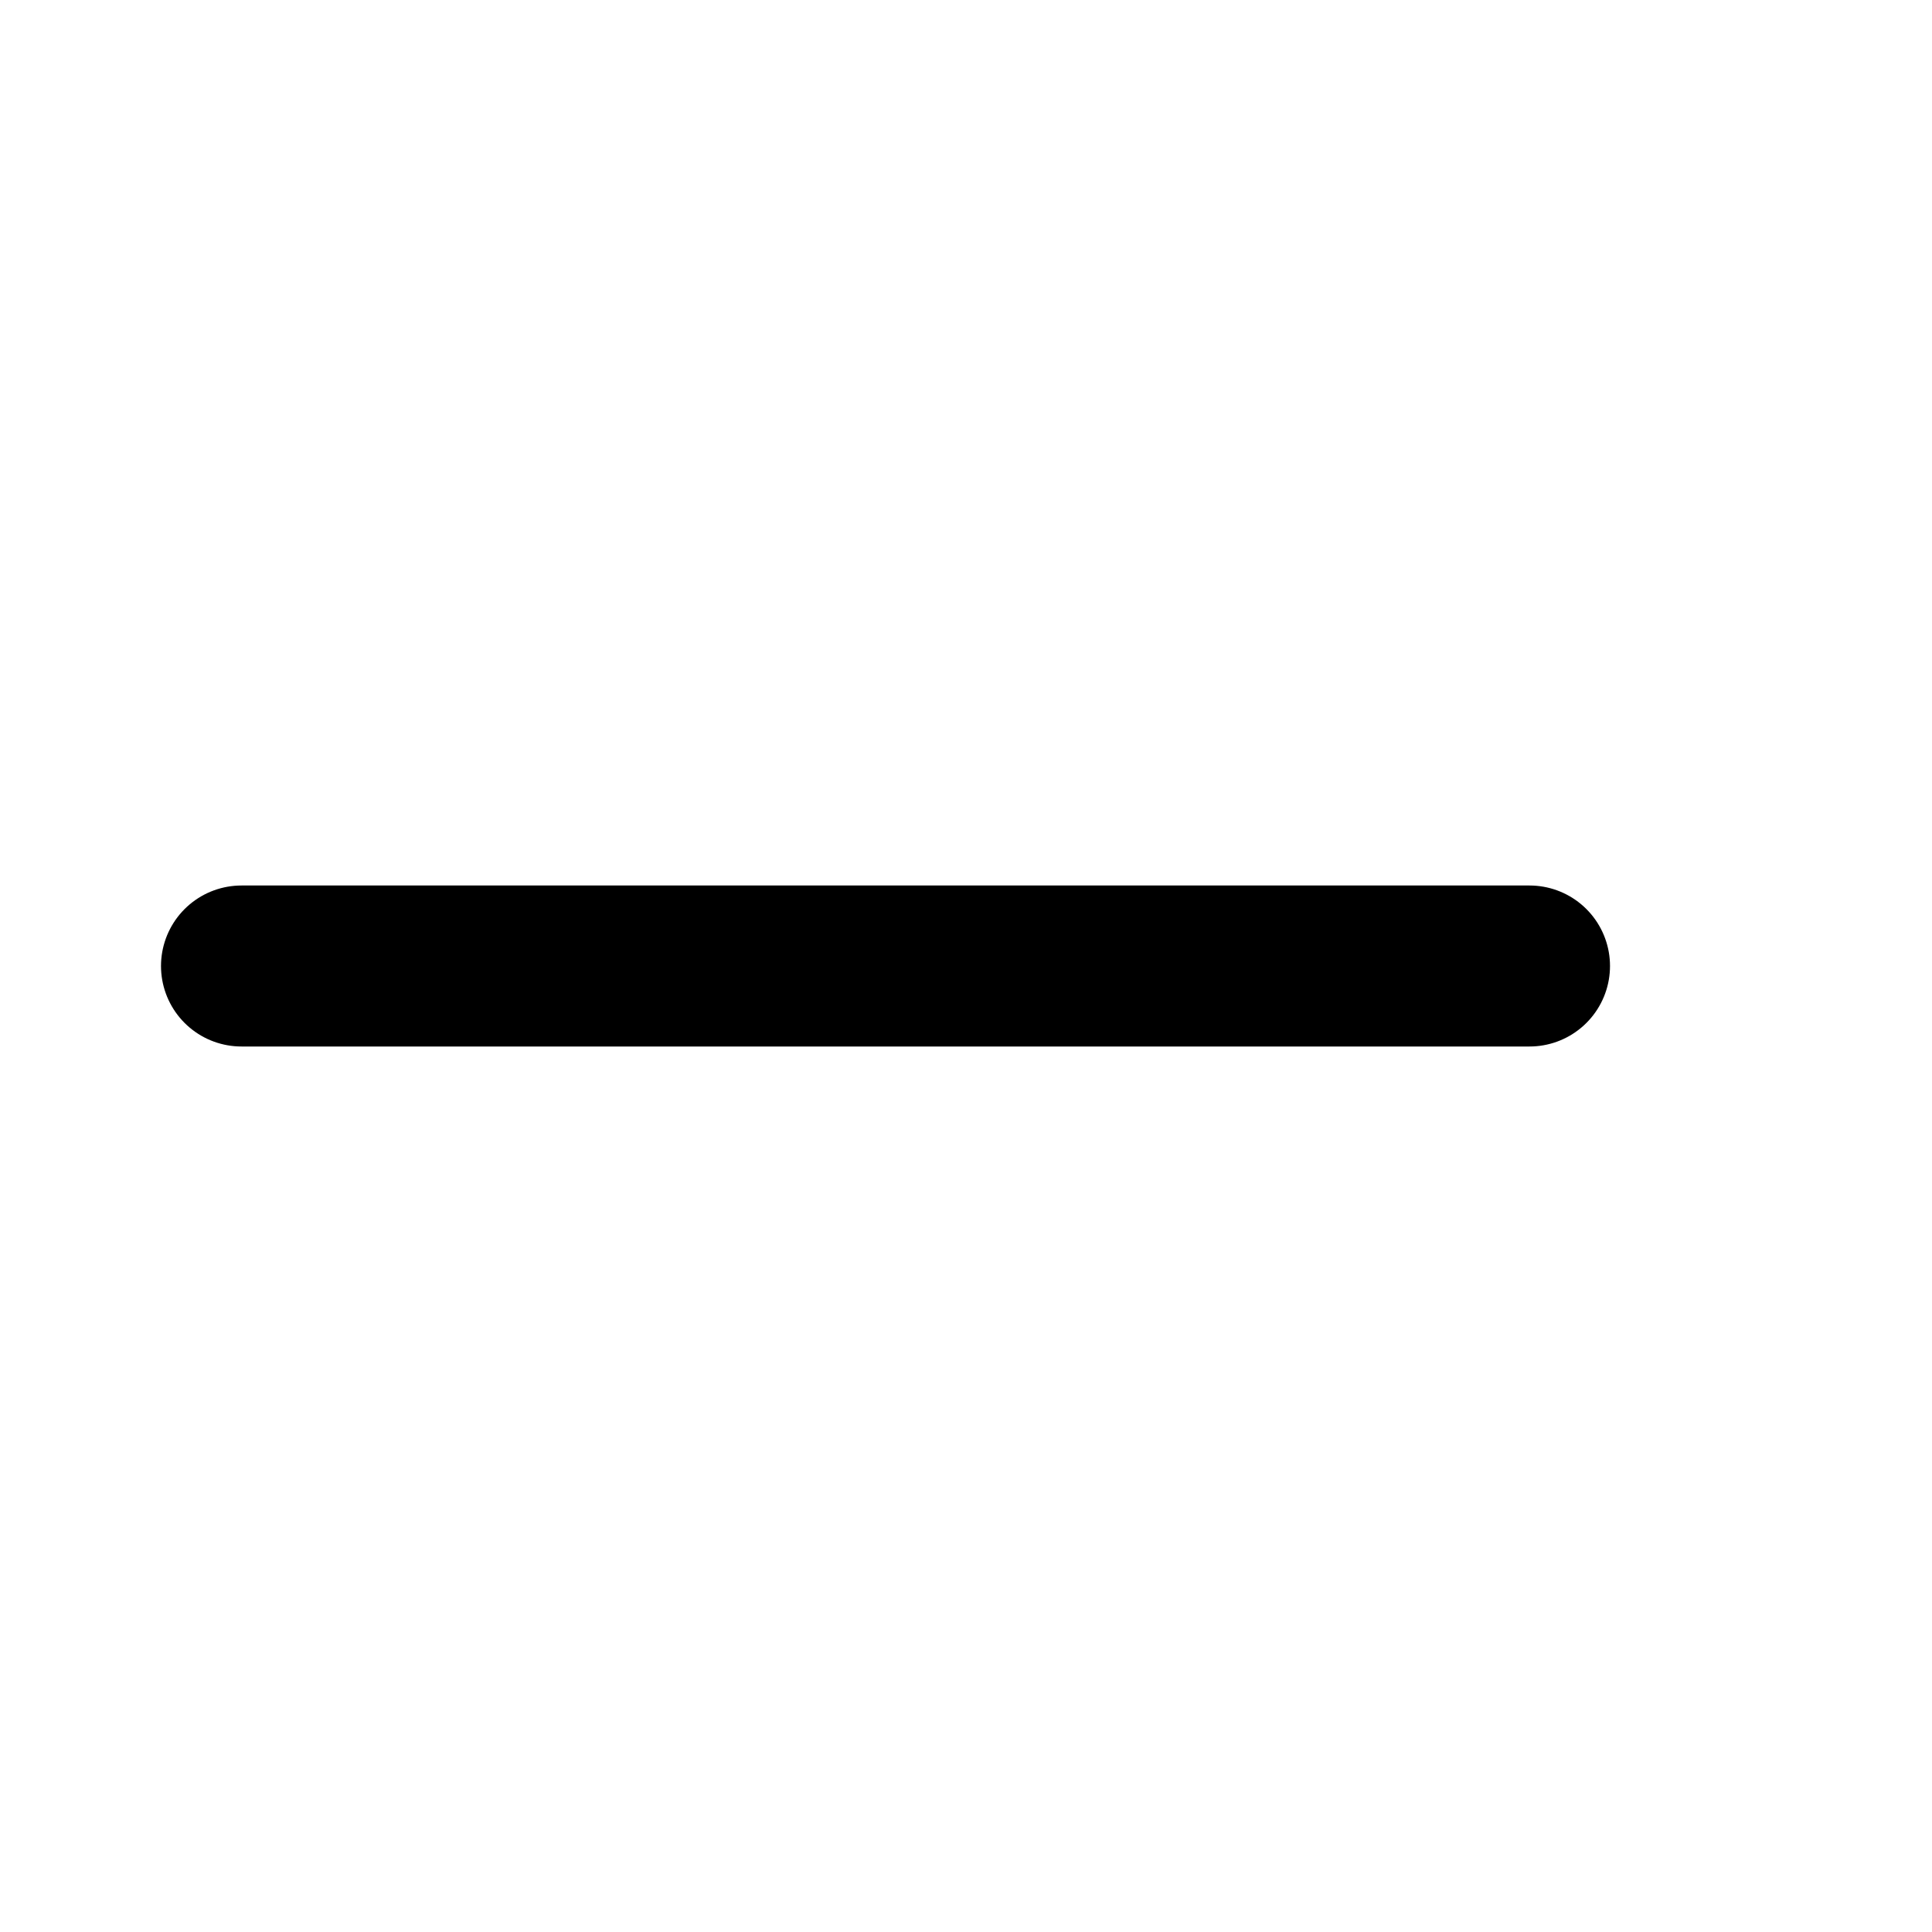
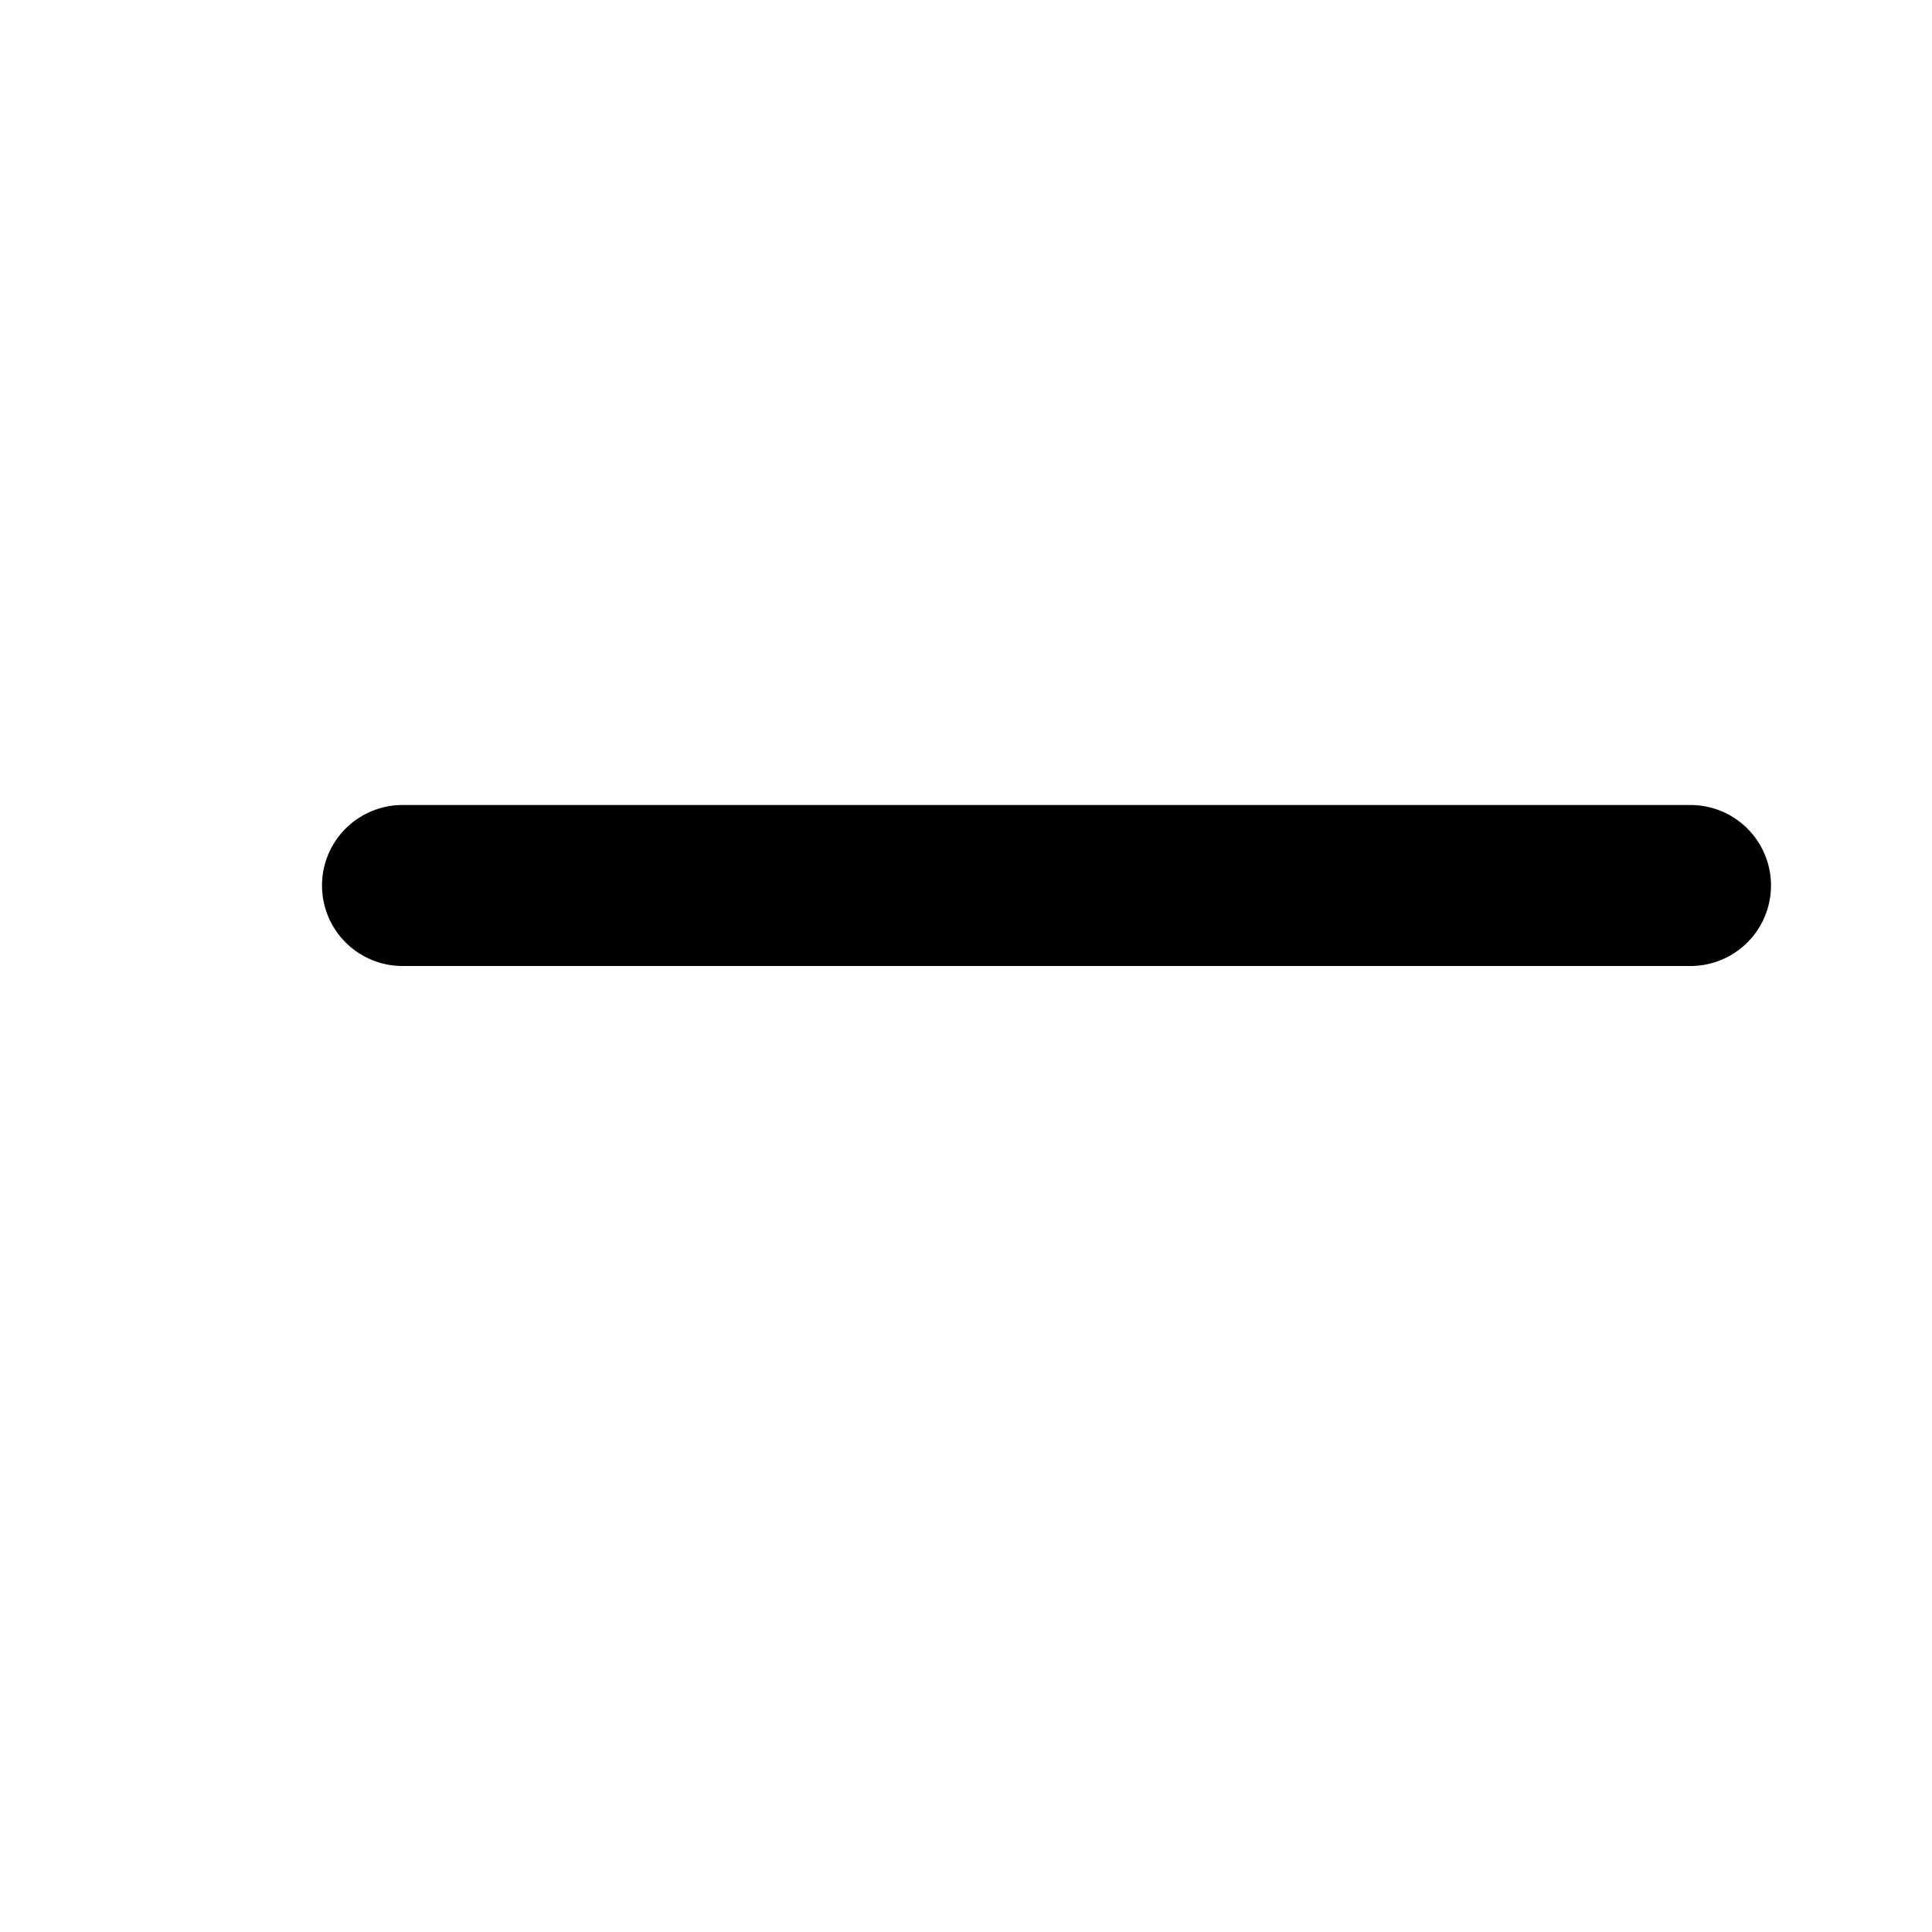
<svg xmlns="http://www.w3.org/2000/svg" width="24" height="24" viewBox="0 0 24 24">
-   <polyline class="icon-stroke" stroke="#000000" fill="none" stroke-width="2" transform="translate(1 4)" stroke-linecap="round" stroke-linejoin="round" points="2 8 18 8" />
+   <polyline class="icon-stroke" stroke="#000000" fill="none" stroke-width="2" transform="translate(3 3)" stroke-linecap="round" stroke-linejoin="round" points="2 8 18 8" />
</svg>
